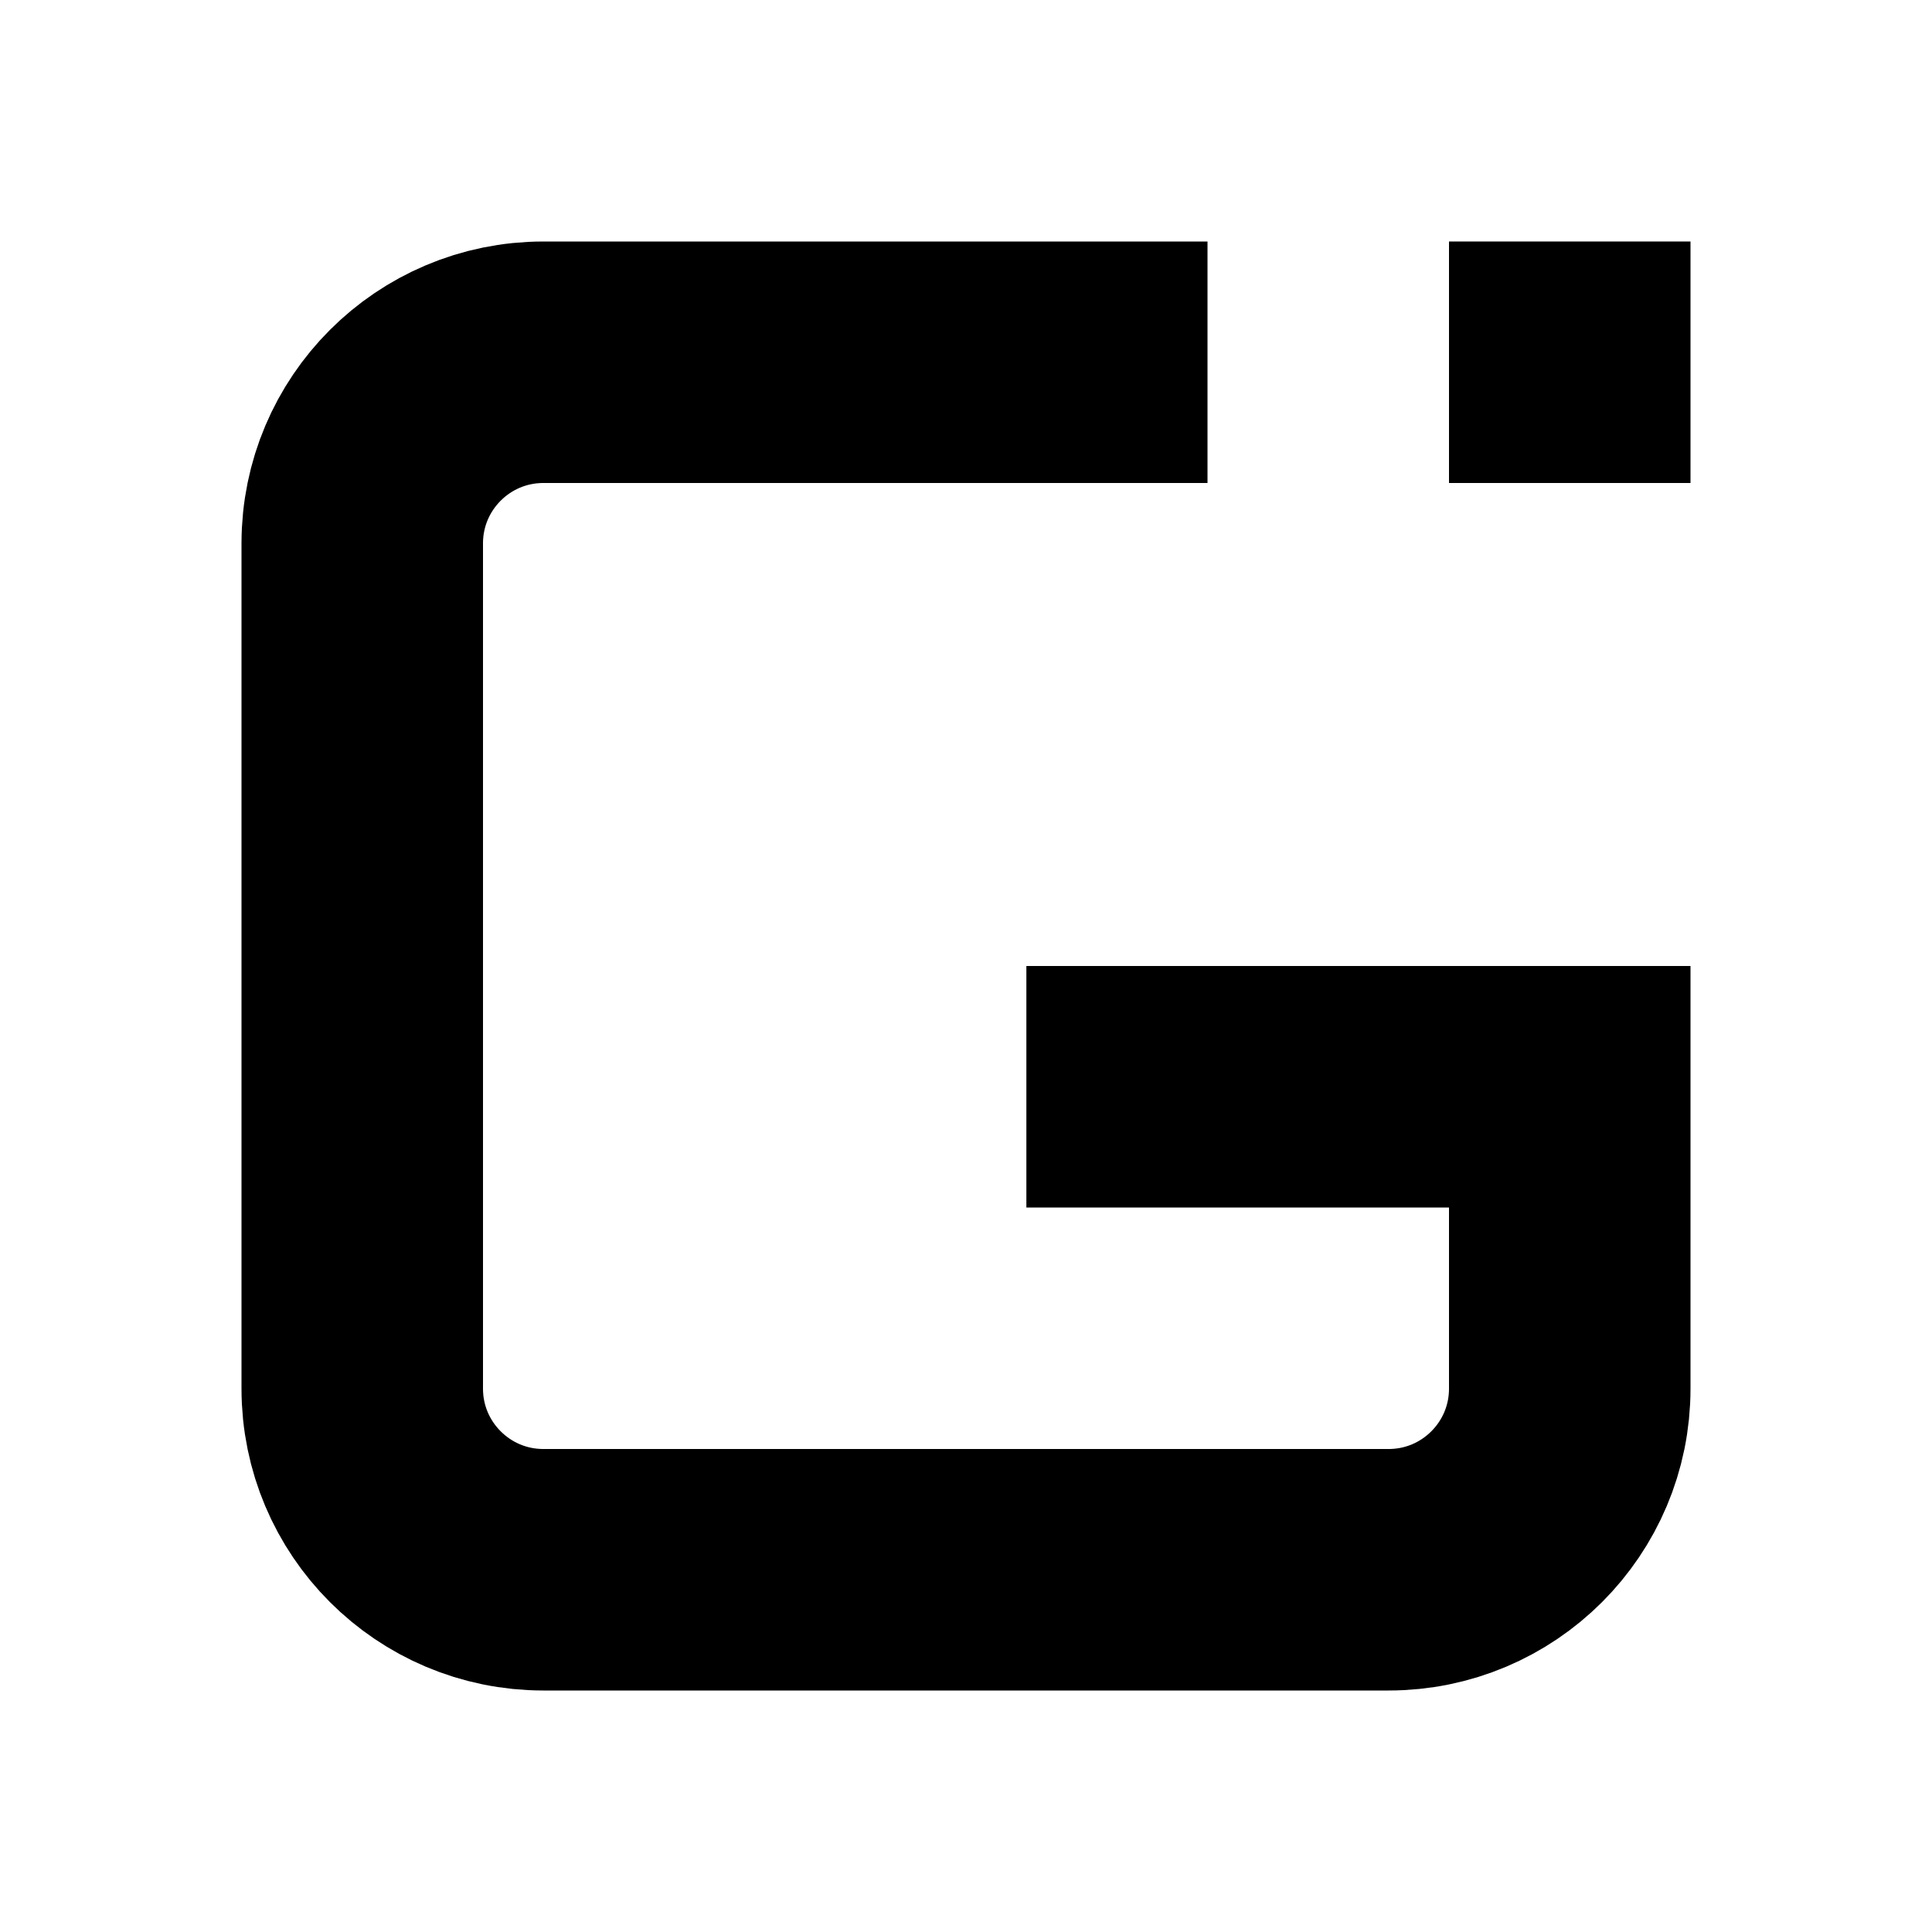
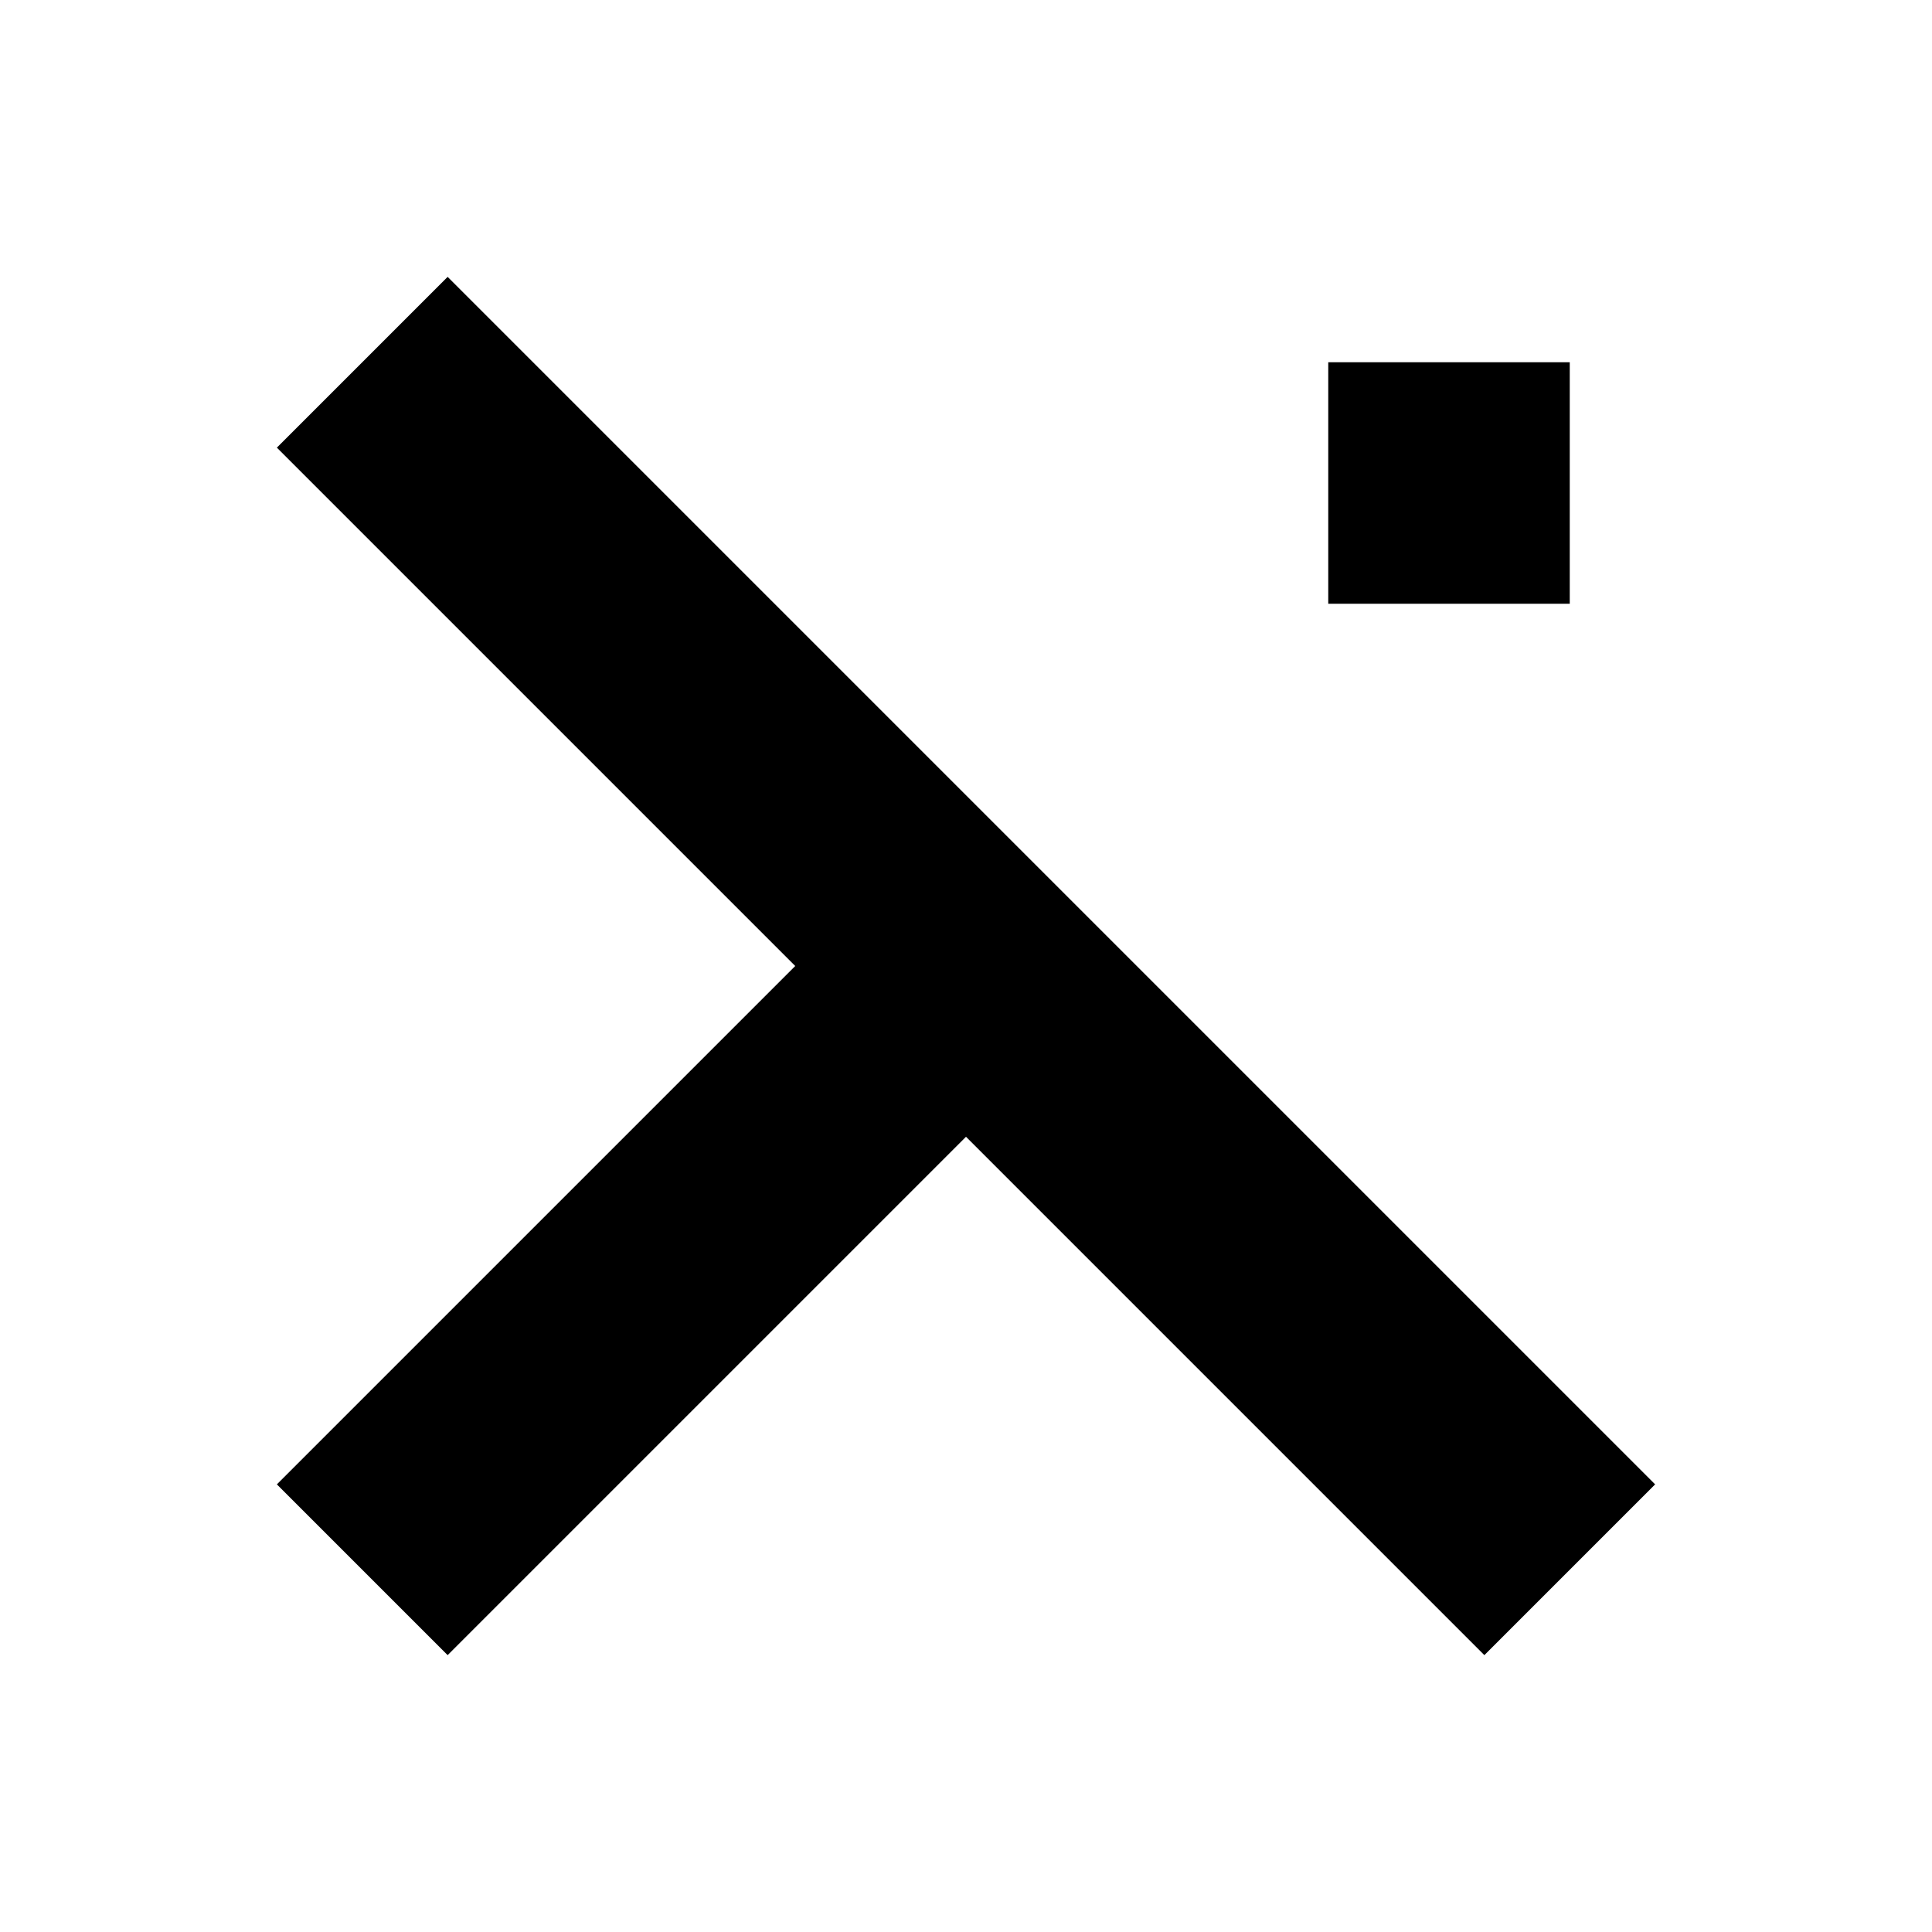
- <svg xmlns="http://www.w3.org/2000/svg" viewBox="0 0 64 64" width="64" height="64" fill="none" role="img" aria-labelledby="guardian-mark-title">
-   <path d="M40 12H18A6 6 0 0 0 12 18V46A6 6 0 0 0 18 52H46A6 6 0 0 0 52 46V36H34" stroke="currentColor" stroke-width="8" stroke-linecap="butt" stroke-linejoin="miter" />
-   <rect class="point" x="48" y="8" width="8" height="8" fill="currentColor" />
+ <svg xmlns="http://www.w3.org/2000/svg" viewBox="0 0 64 64" width="64" height="64" fill="none" role="img" aria-labelledby="xguard-mark-title">
+   <path d="M12 12L52 52M12 52L34 30" stroke="currentColor" stroke-width="8" stroke-linecap="butt" />
+   <rect class="point" x="44" y="12" width="8" height="8" fill="currentColor" />
</svg>
